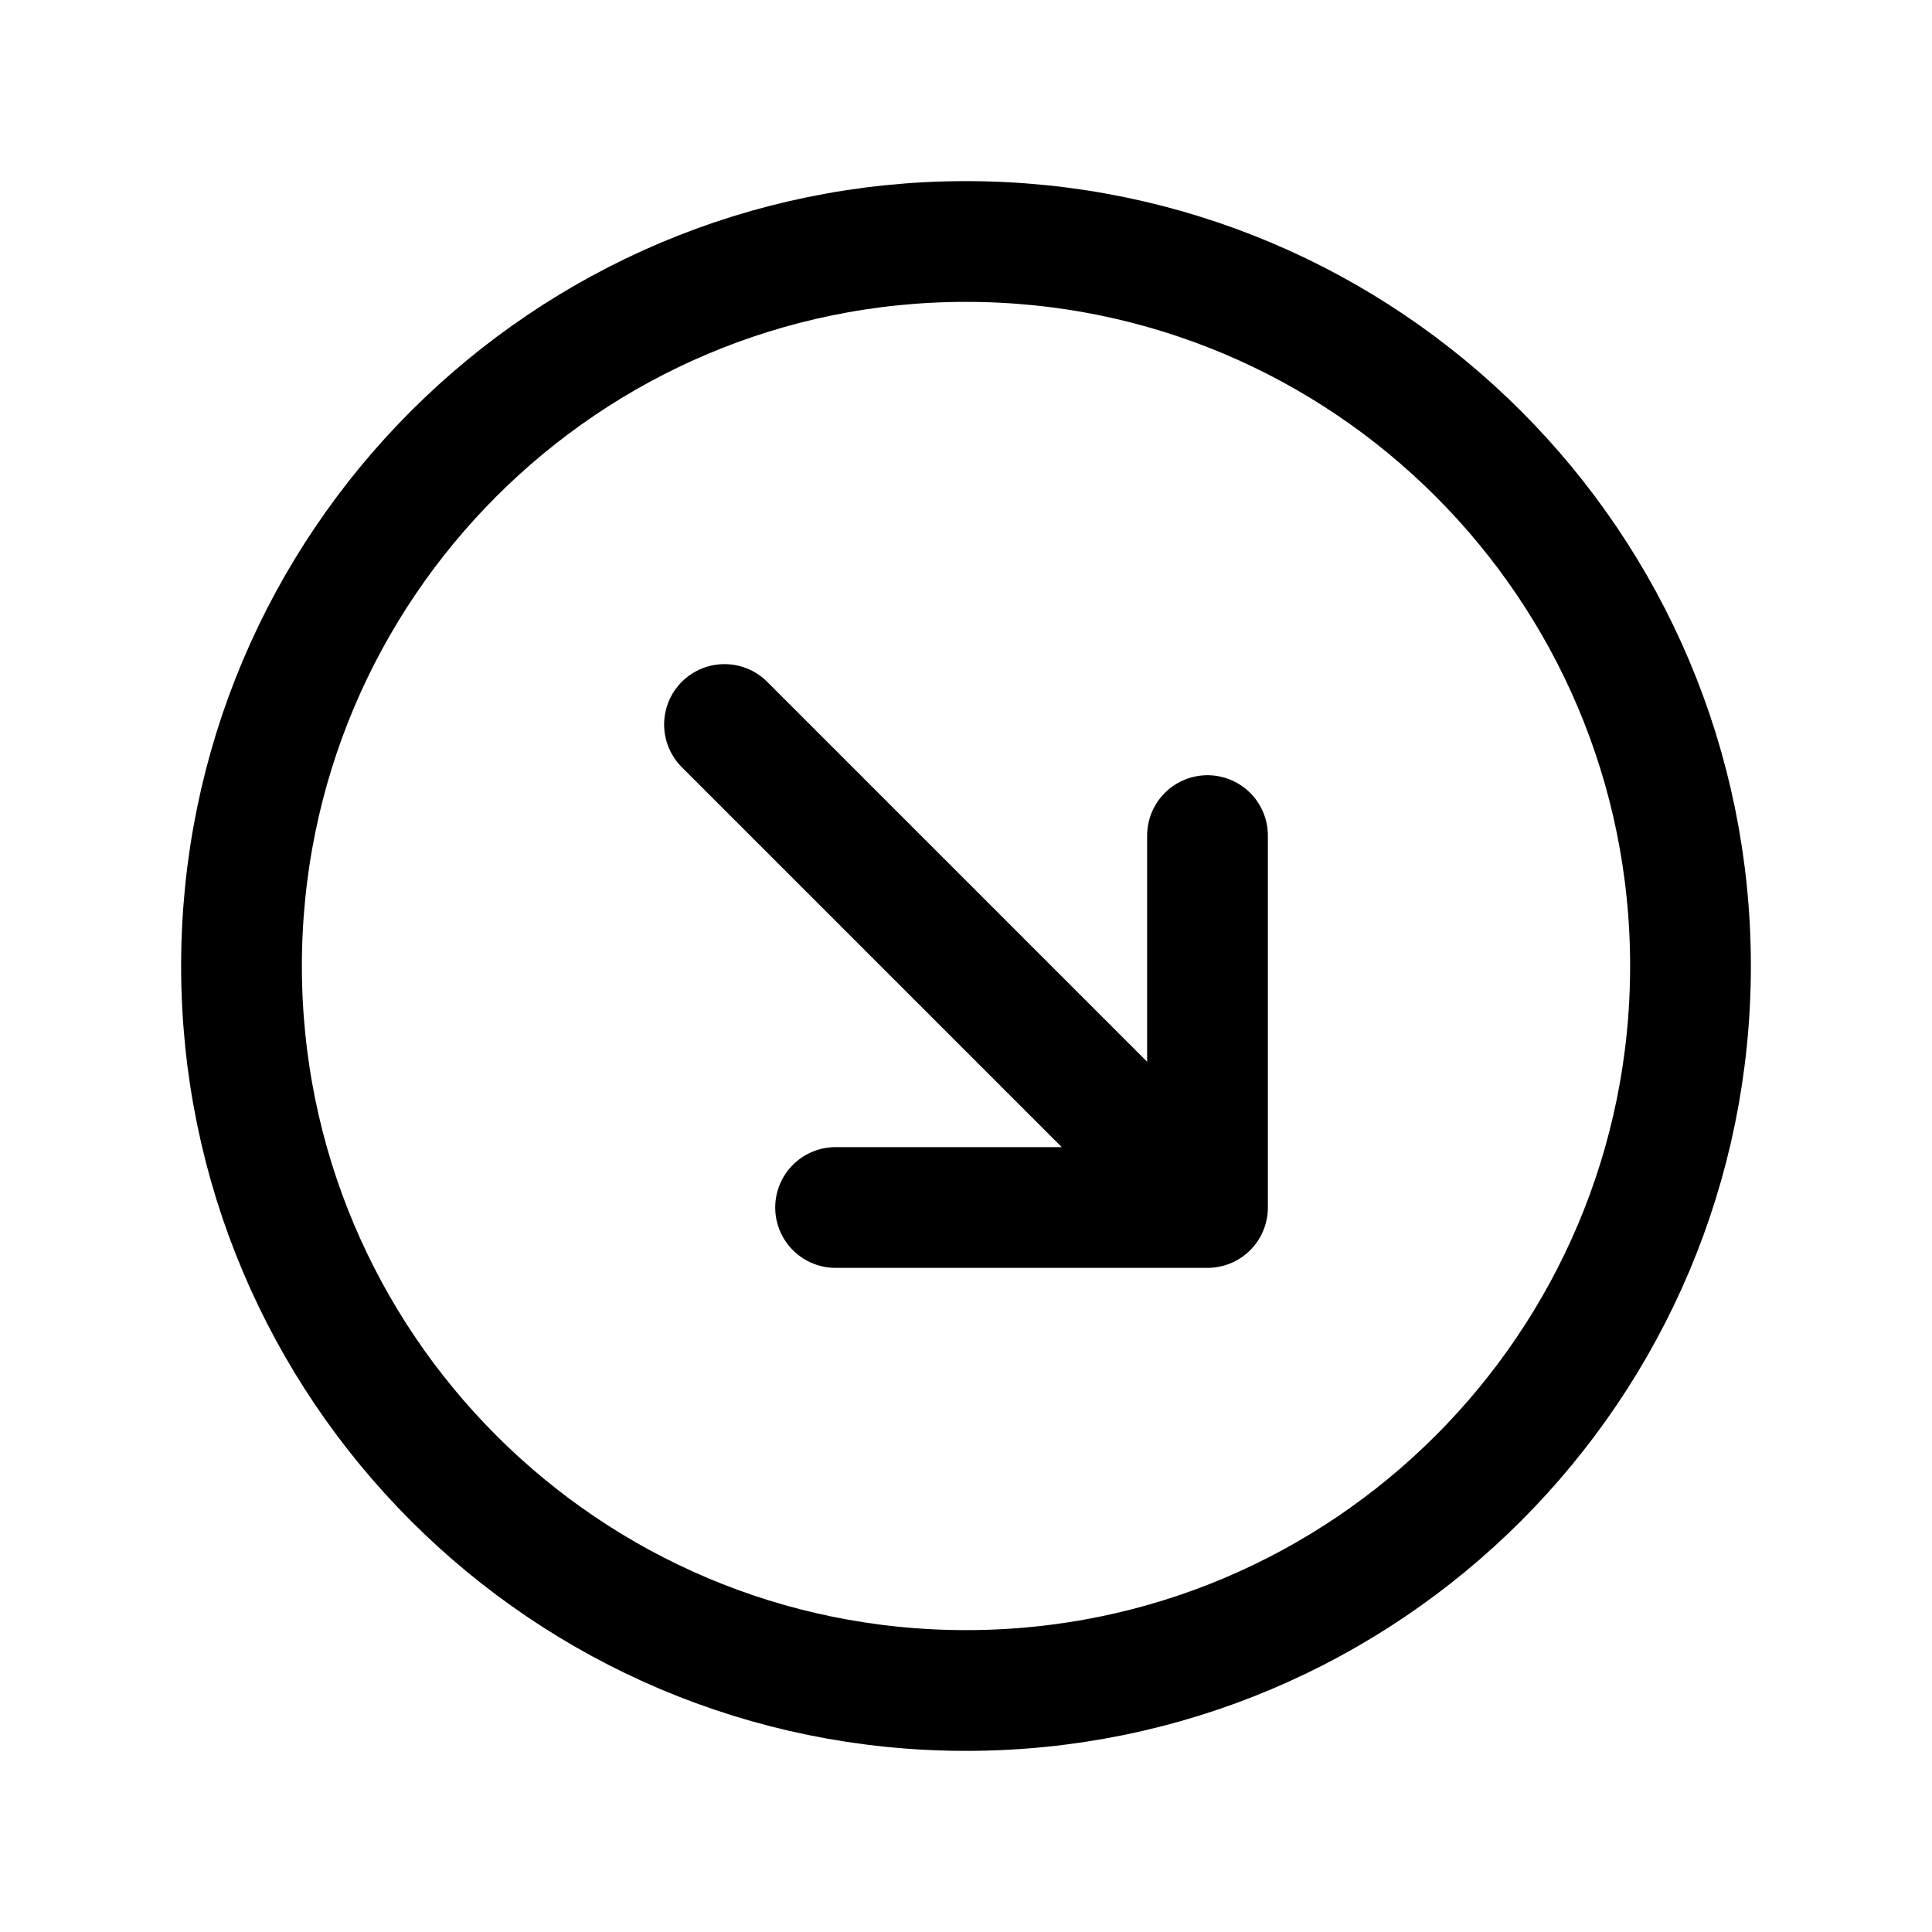
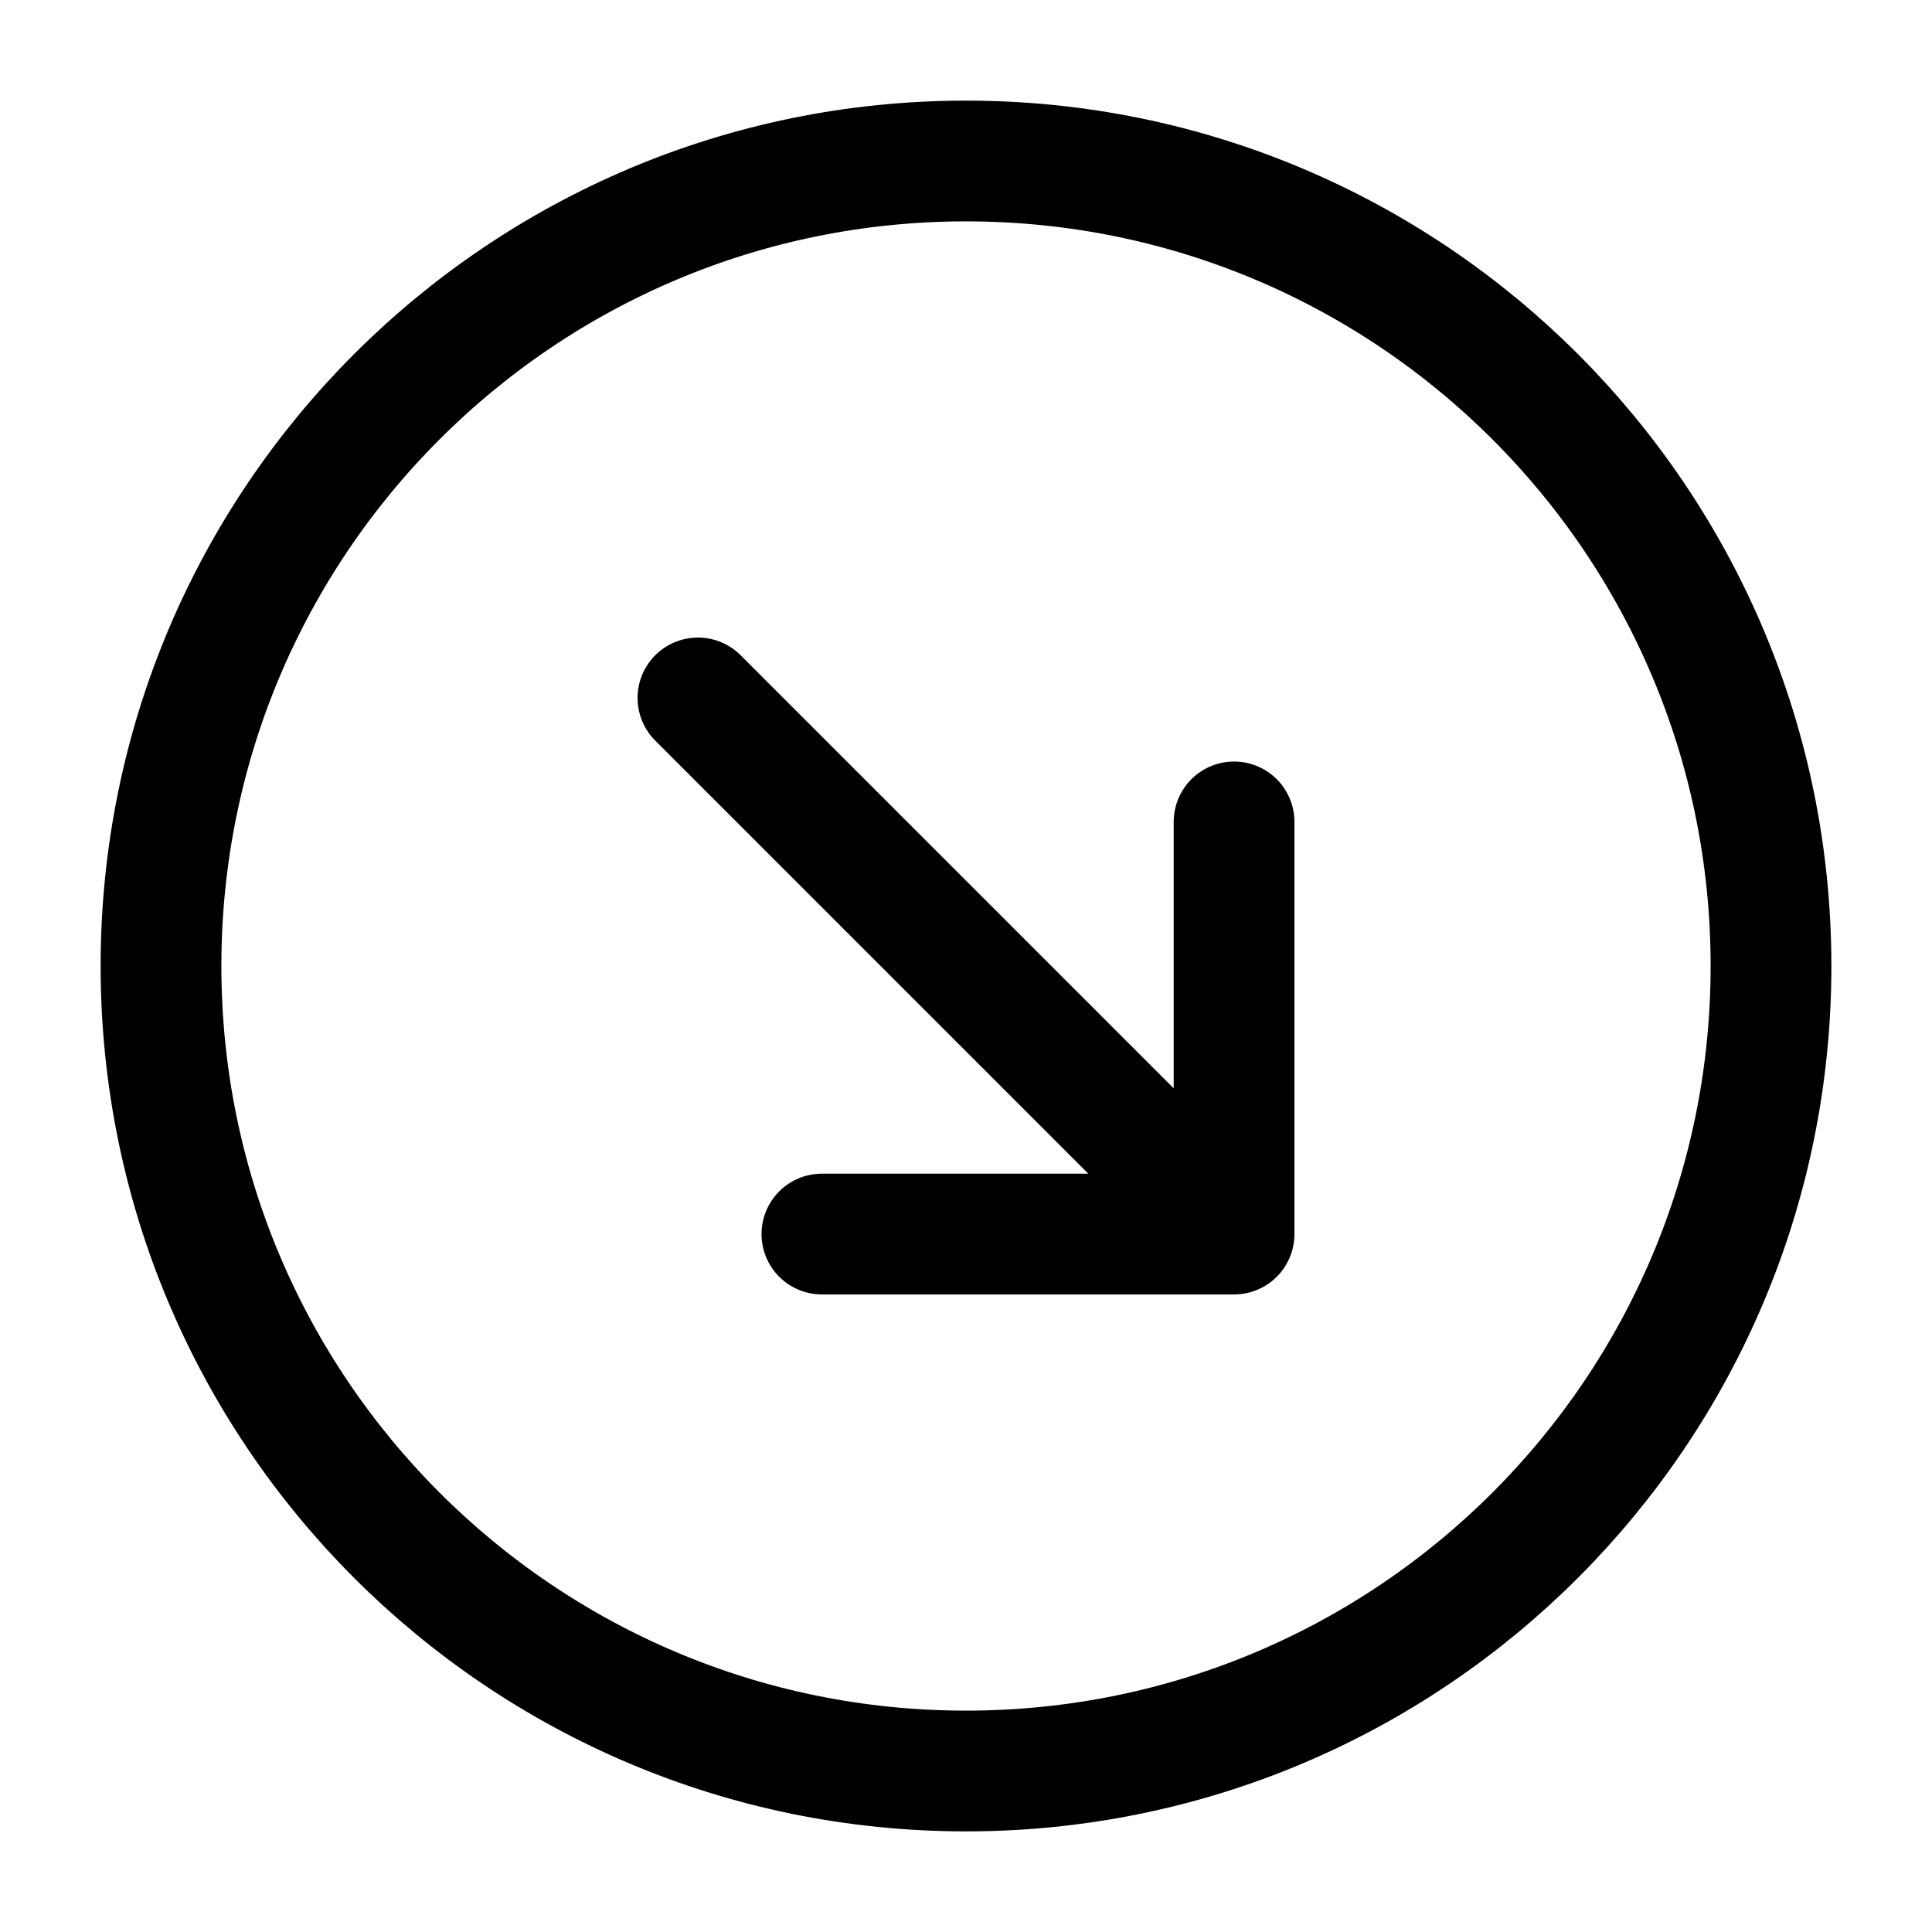
<svg xmlns="http://www.w3.org/2000/svg" width="24" height="24" viewBox="0 0 24 24" stroke="currentColor" fill="none" stroke-linecap="round" stroke-width="1.5" stroke-linejoin="round" stroke-align="center">
-   <polyline points="15 10.38 15 15 10.38 15 15 15 9 9" />
-   <circle cx="12" cy="12" r="9" />
+   <polyline points="15.33 10.21 15.33 15.33 10.21 15.33 15.33 15.33 8.67 8.67" />
+   <circle cx="12" cy="12" r="10" />
</svg>
